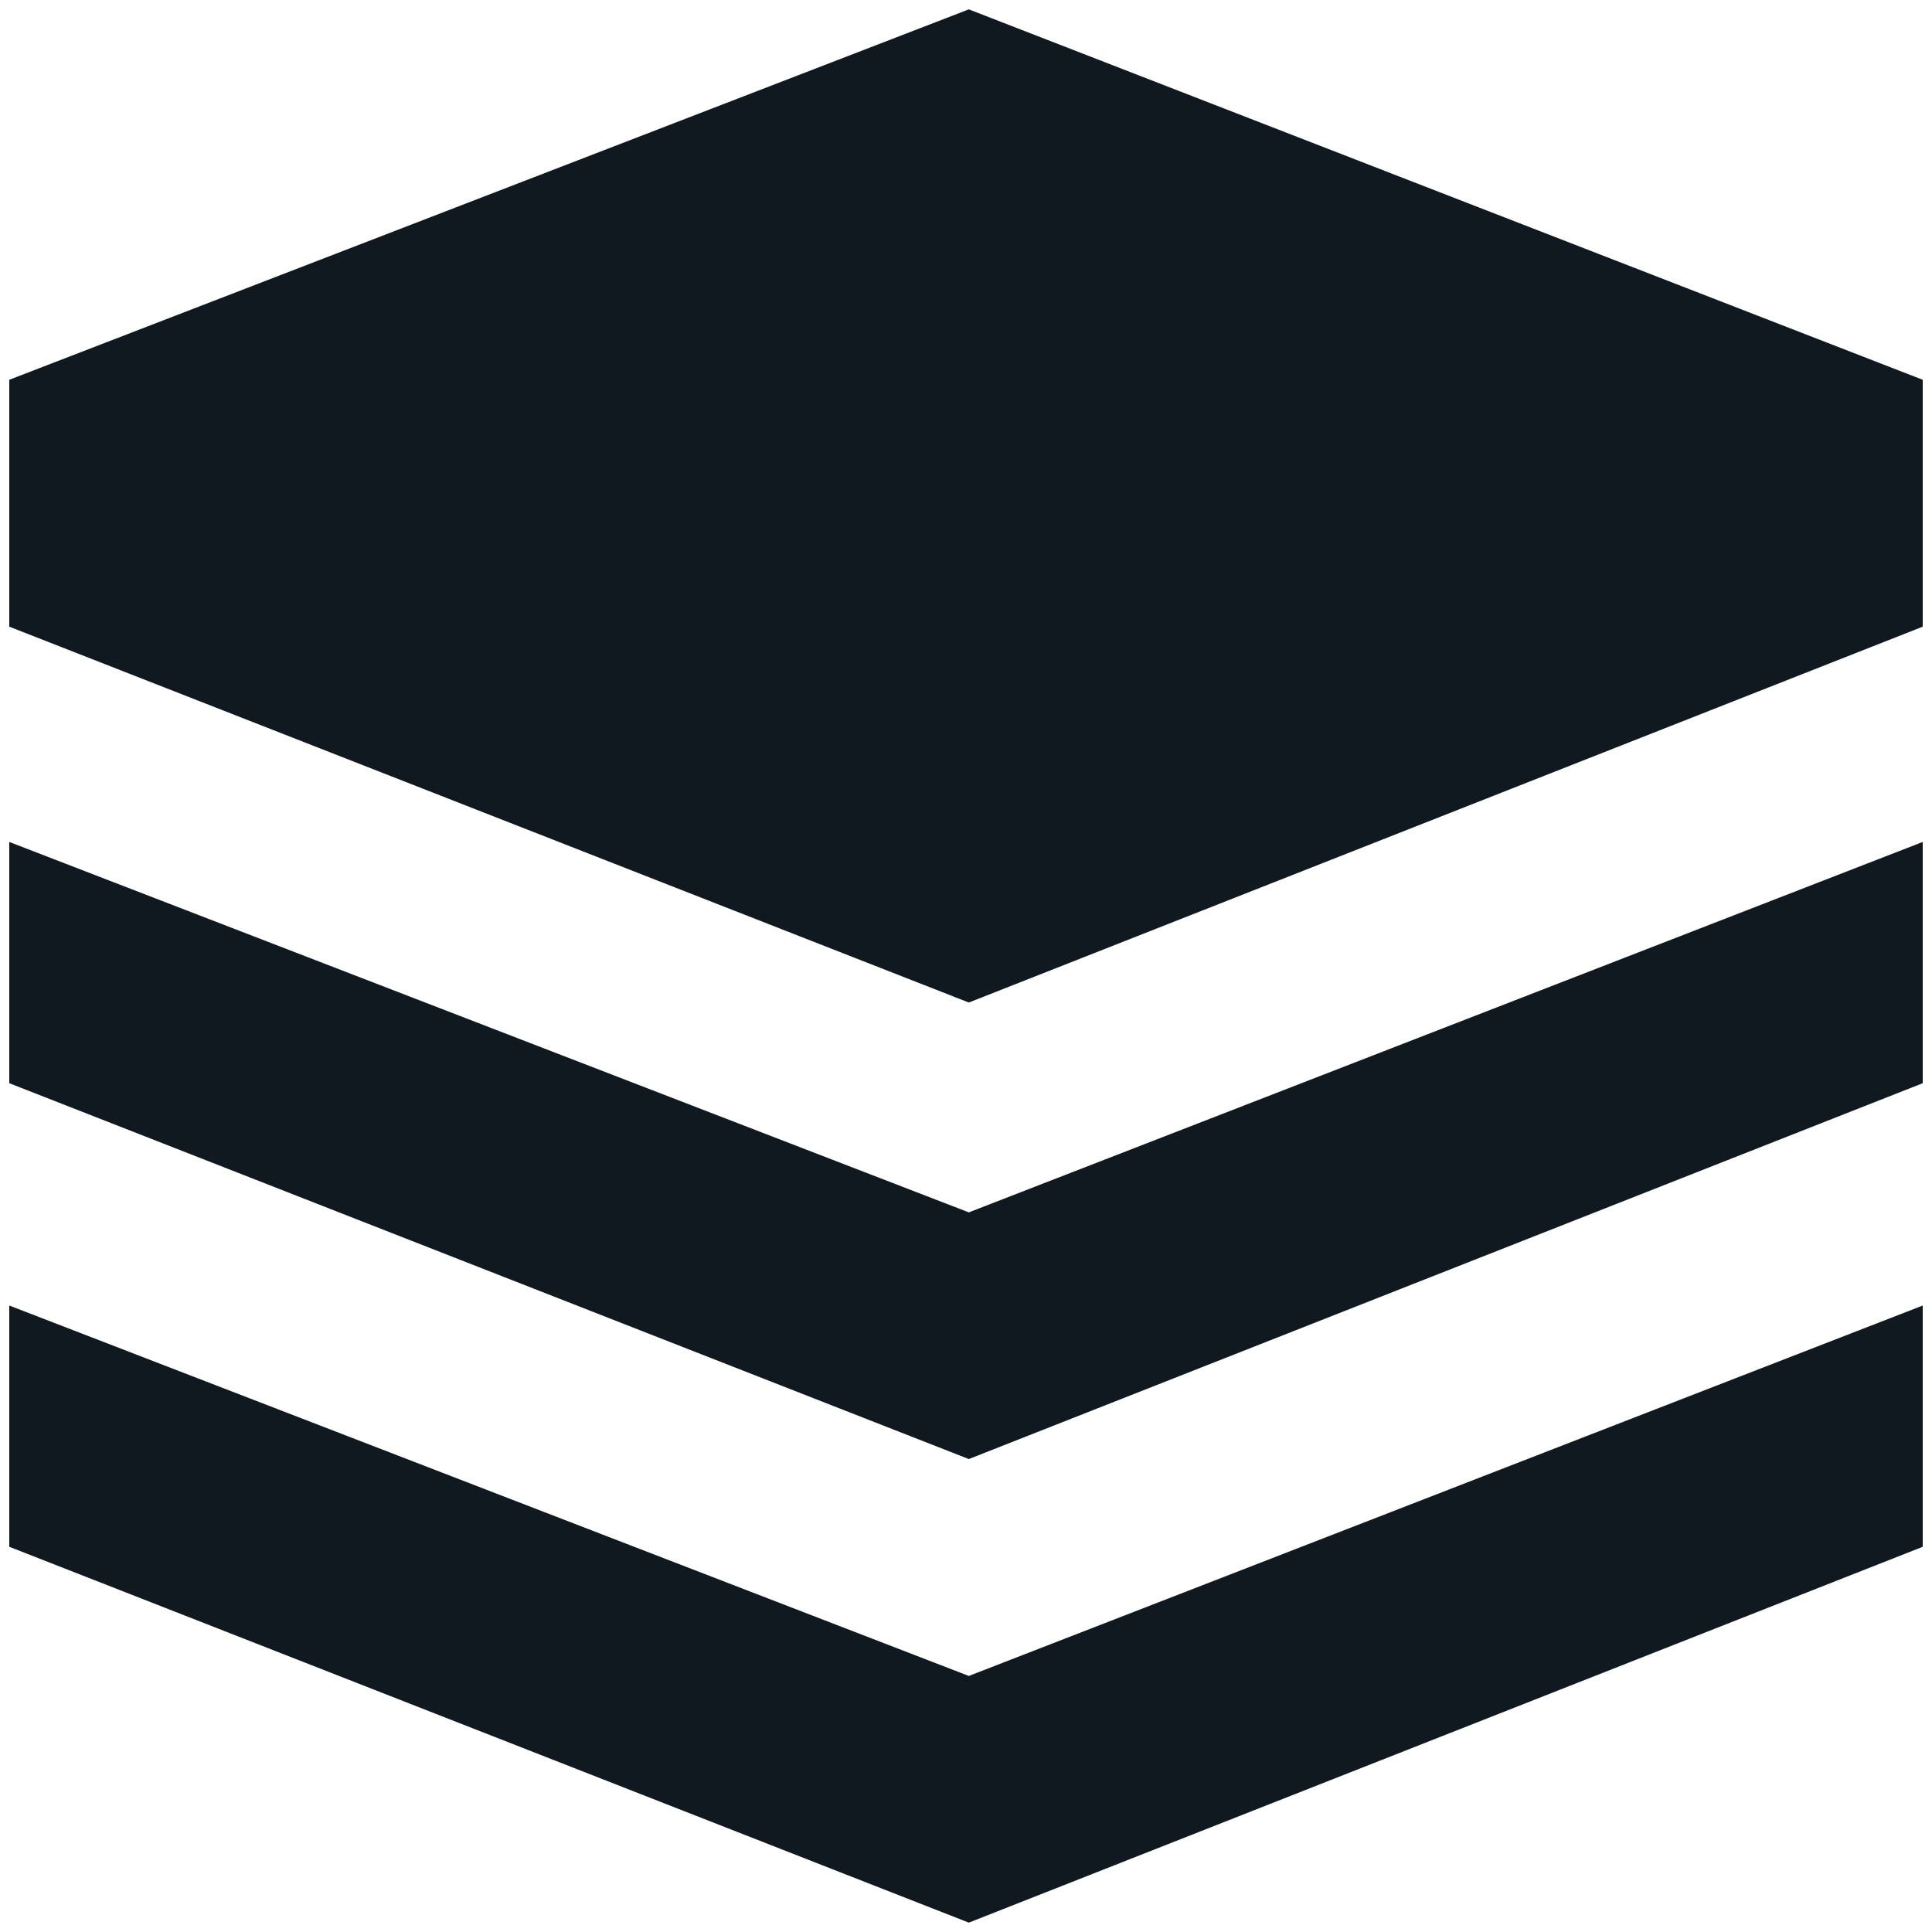
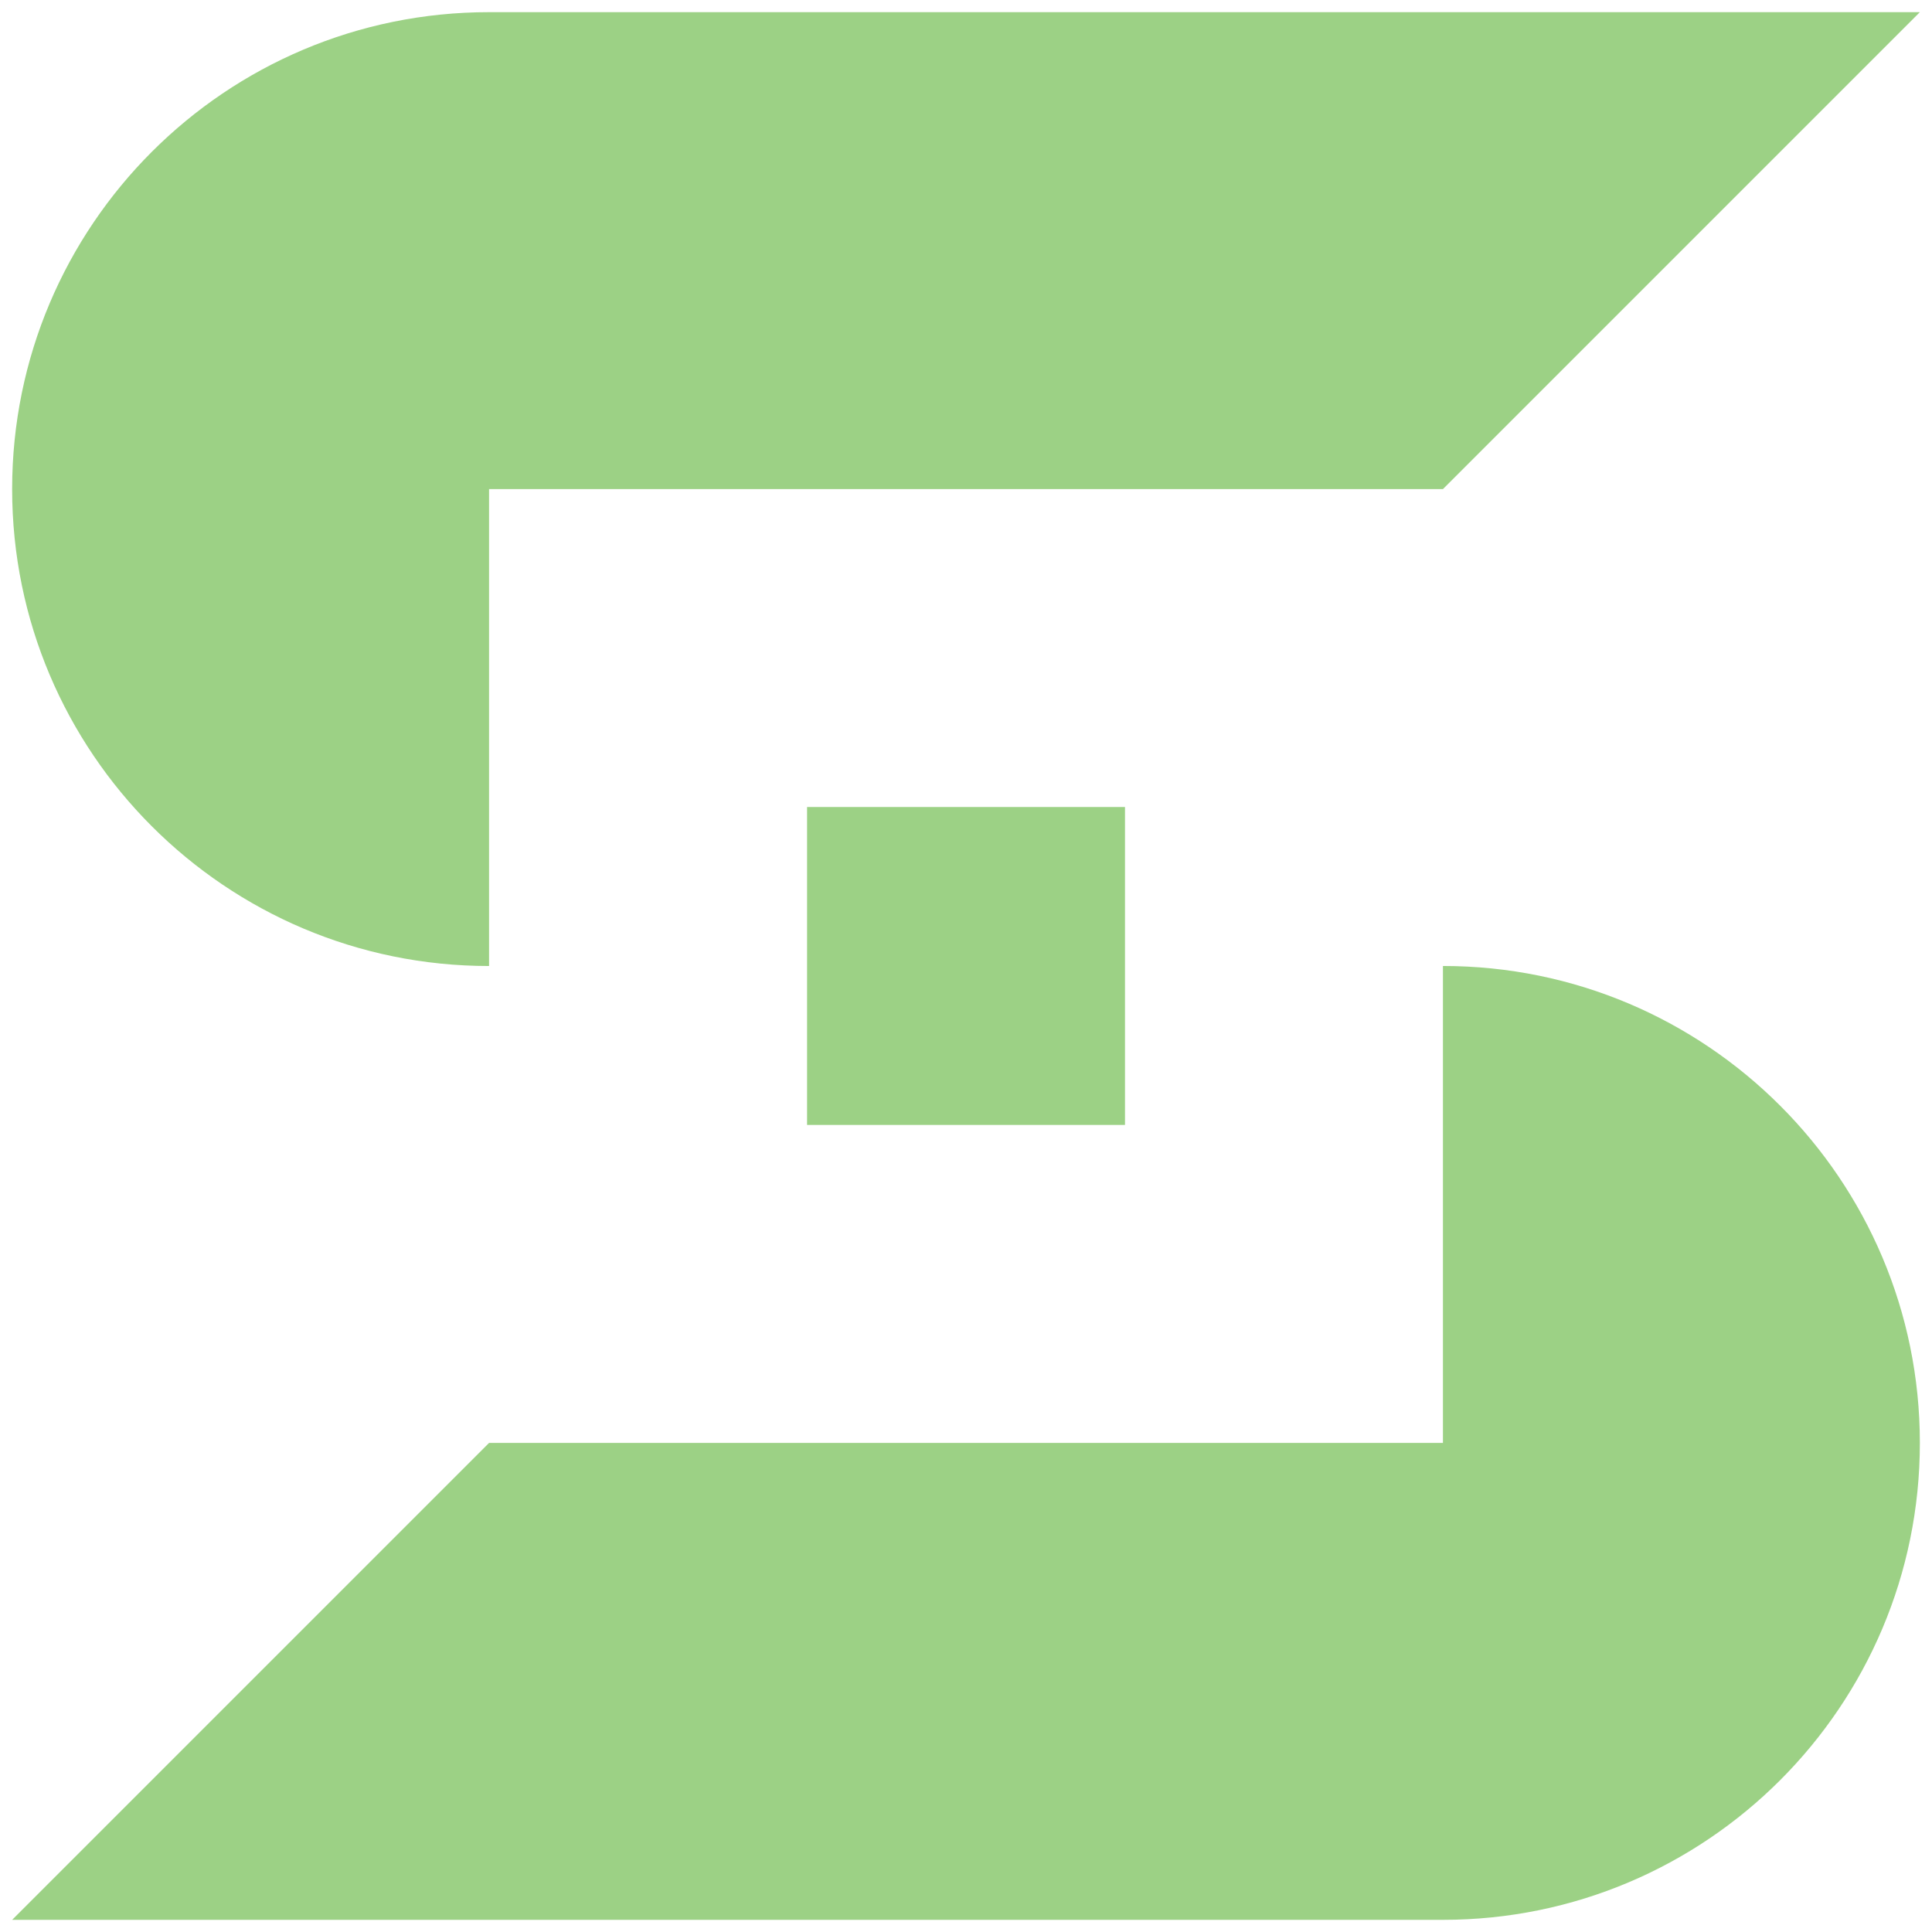
<svg xmlns="http://www.w3.org/2000/svg" height="300" viewBox="0 0 300 300" width="300">
  <path d="m0 0h300v300h-300z" fill="none" />
-   <g fill="#101820">
-     <path d="m298.561 202.723v37.46l-148.124 58.362-148.998-58.362v-37.46l148.998 57.518z" />
-     <path d="m298.561 130.738v37.461l-148.124 58.362-148.998-58.362v-37.461l148.998 57.519z" />
-     <path d="m150.437 1.455 148.124 57.518v38.336l-148.124 58.362-148.998-58.362v-38.336z" />
+   <g fill="#9cd185">
+     <path d="m224.059 149.997v74.058h-148.117l-74.057 74.057h222.174c40.909 0 74.056-33.163 74.056-74.057 0-40.895-33.163-74.058-74.056-74.058z" />
+     <path d="m75.942 150.003v-74.058h148.117l74.056-74.057h-222.173c-40.909 0-74.057 33.148-74.057 74.057 0 40.895 33.163 74.058 74.057 74.058z" />
+     <path d="m174.688 125.312h-49.367v49.367h49.367z" />
  </g>
</svg>
